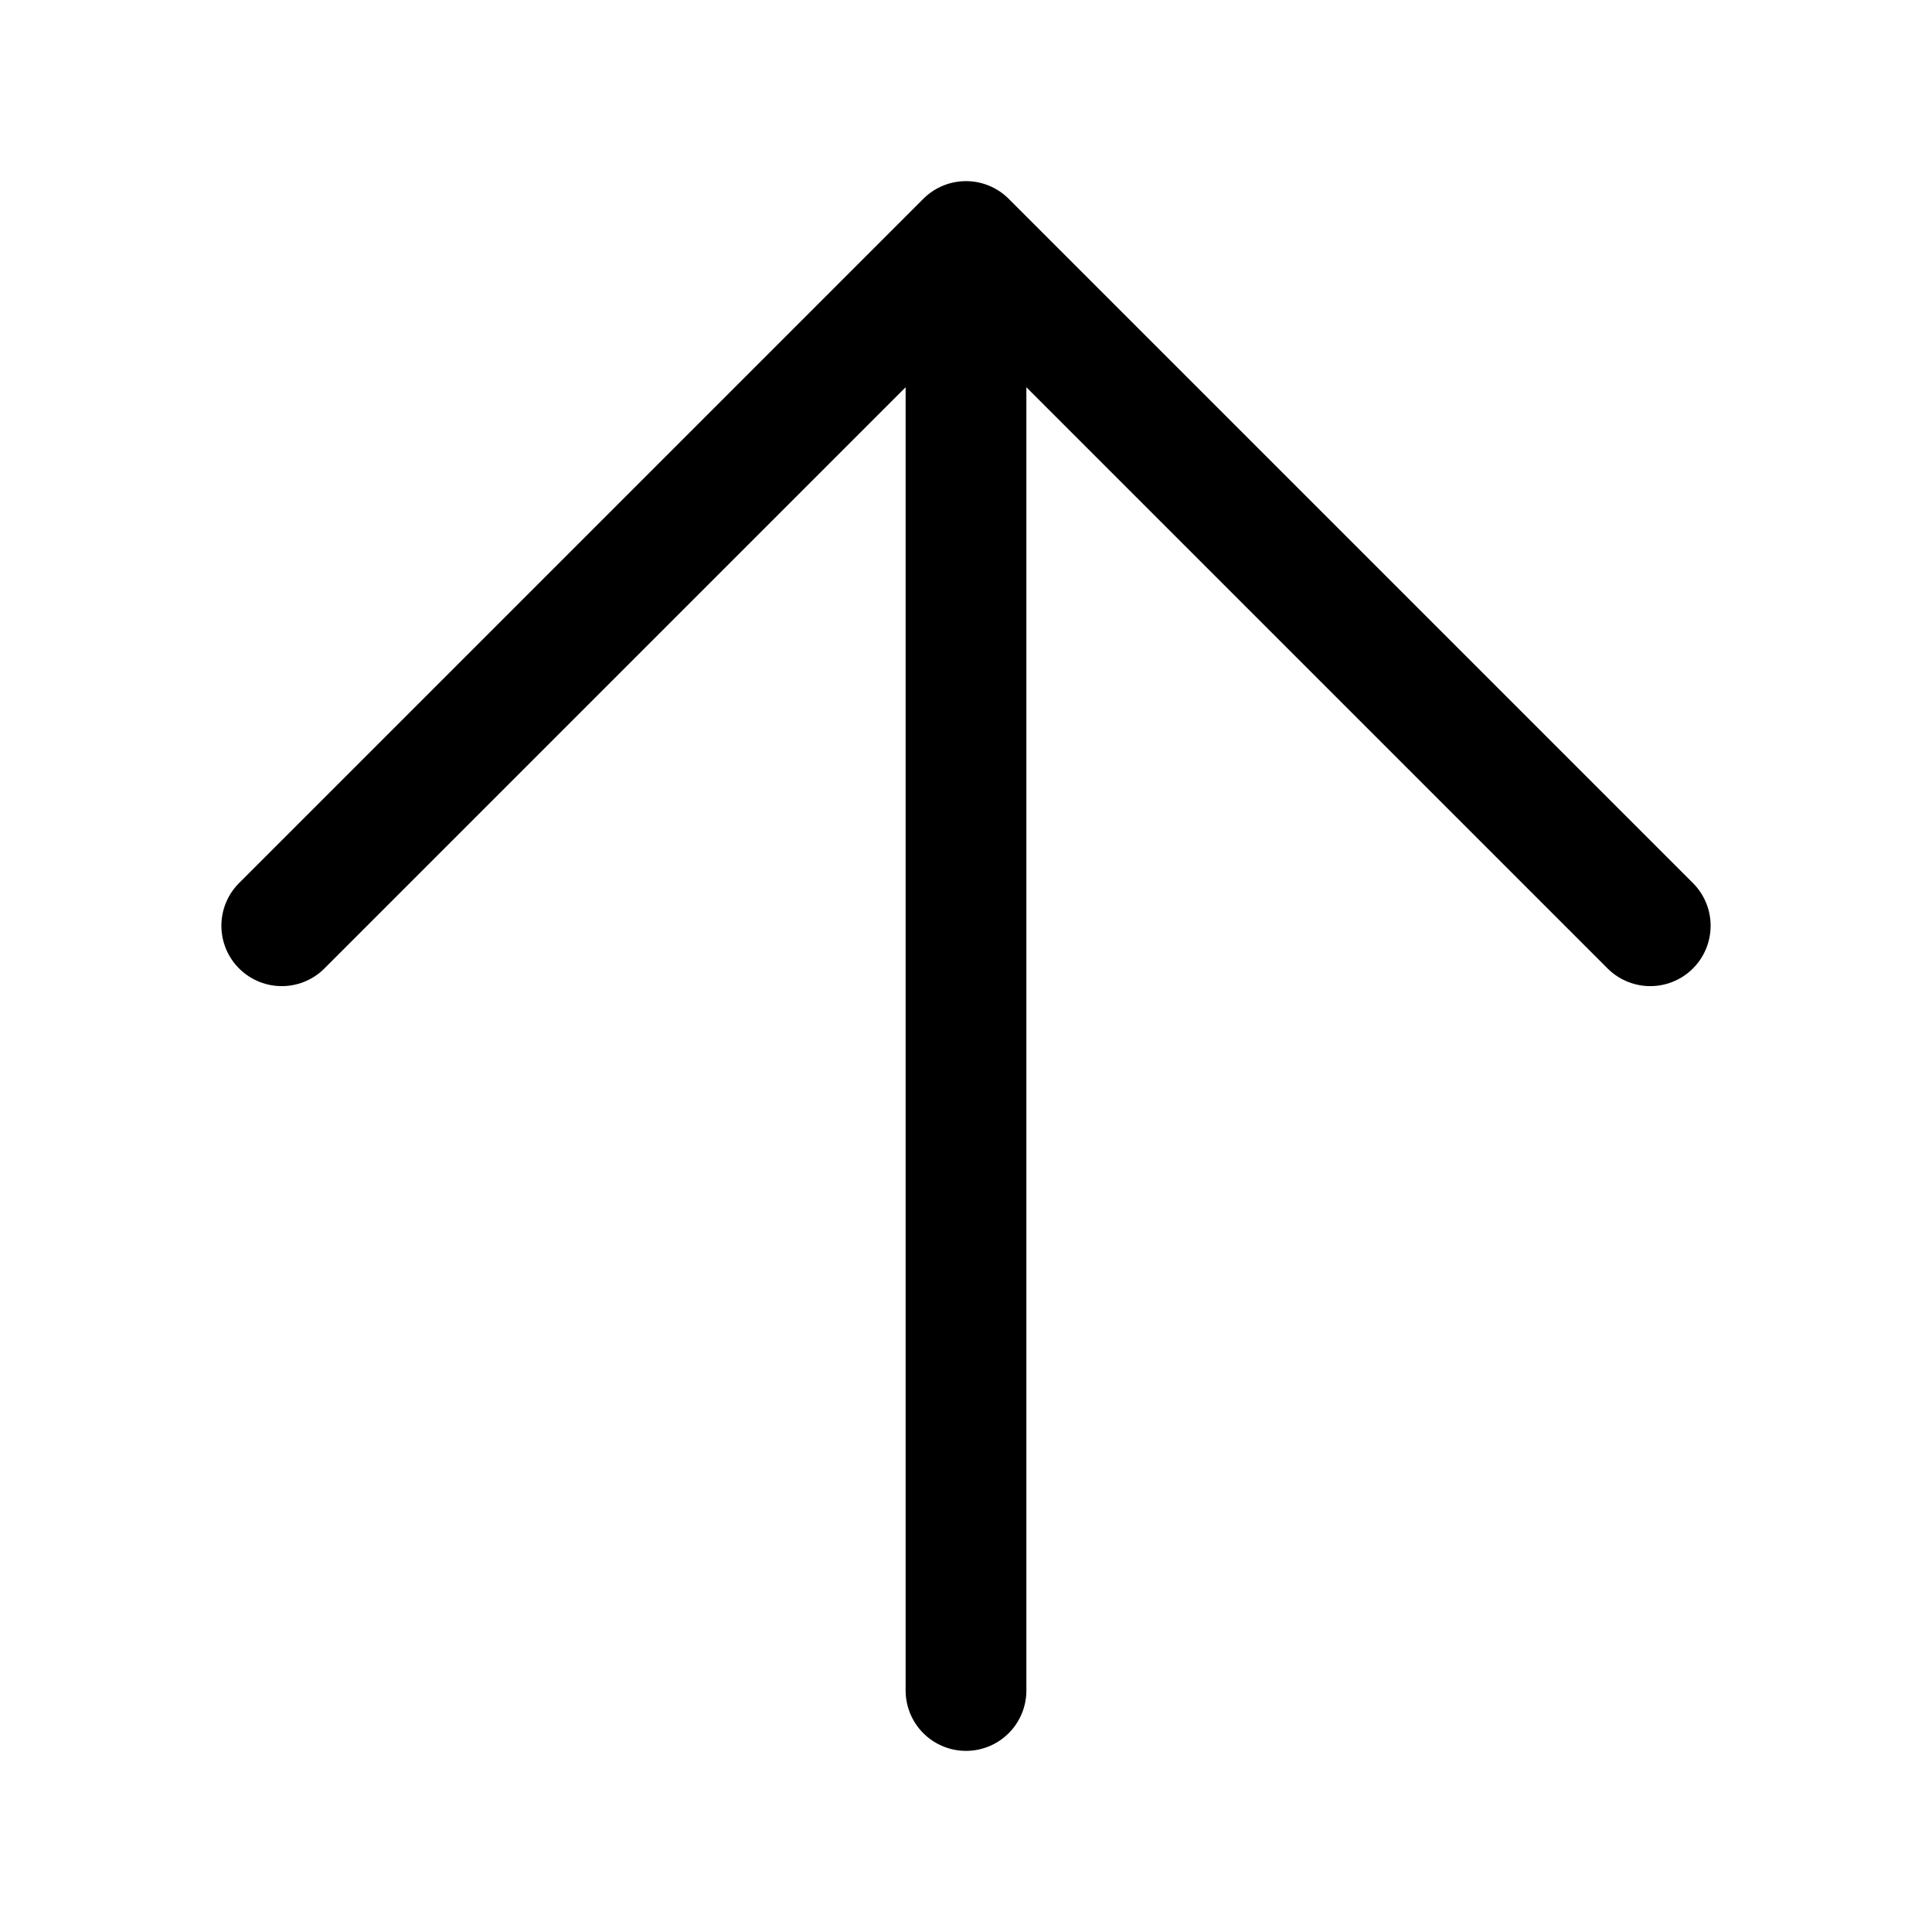
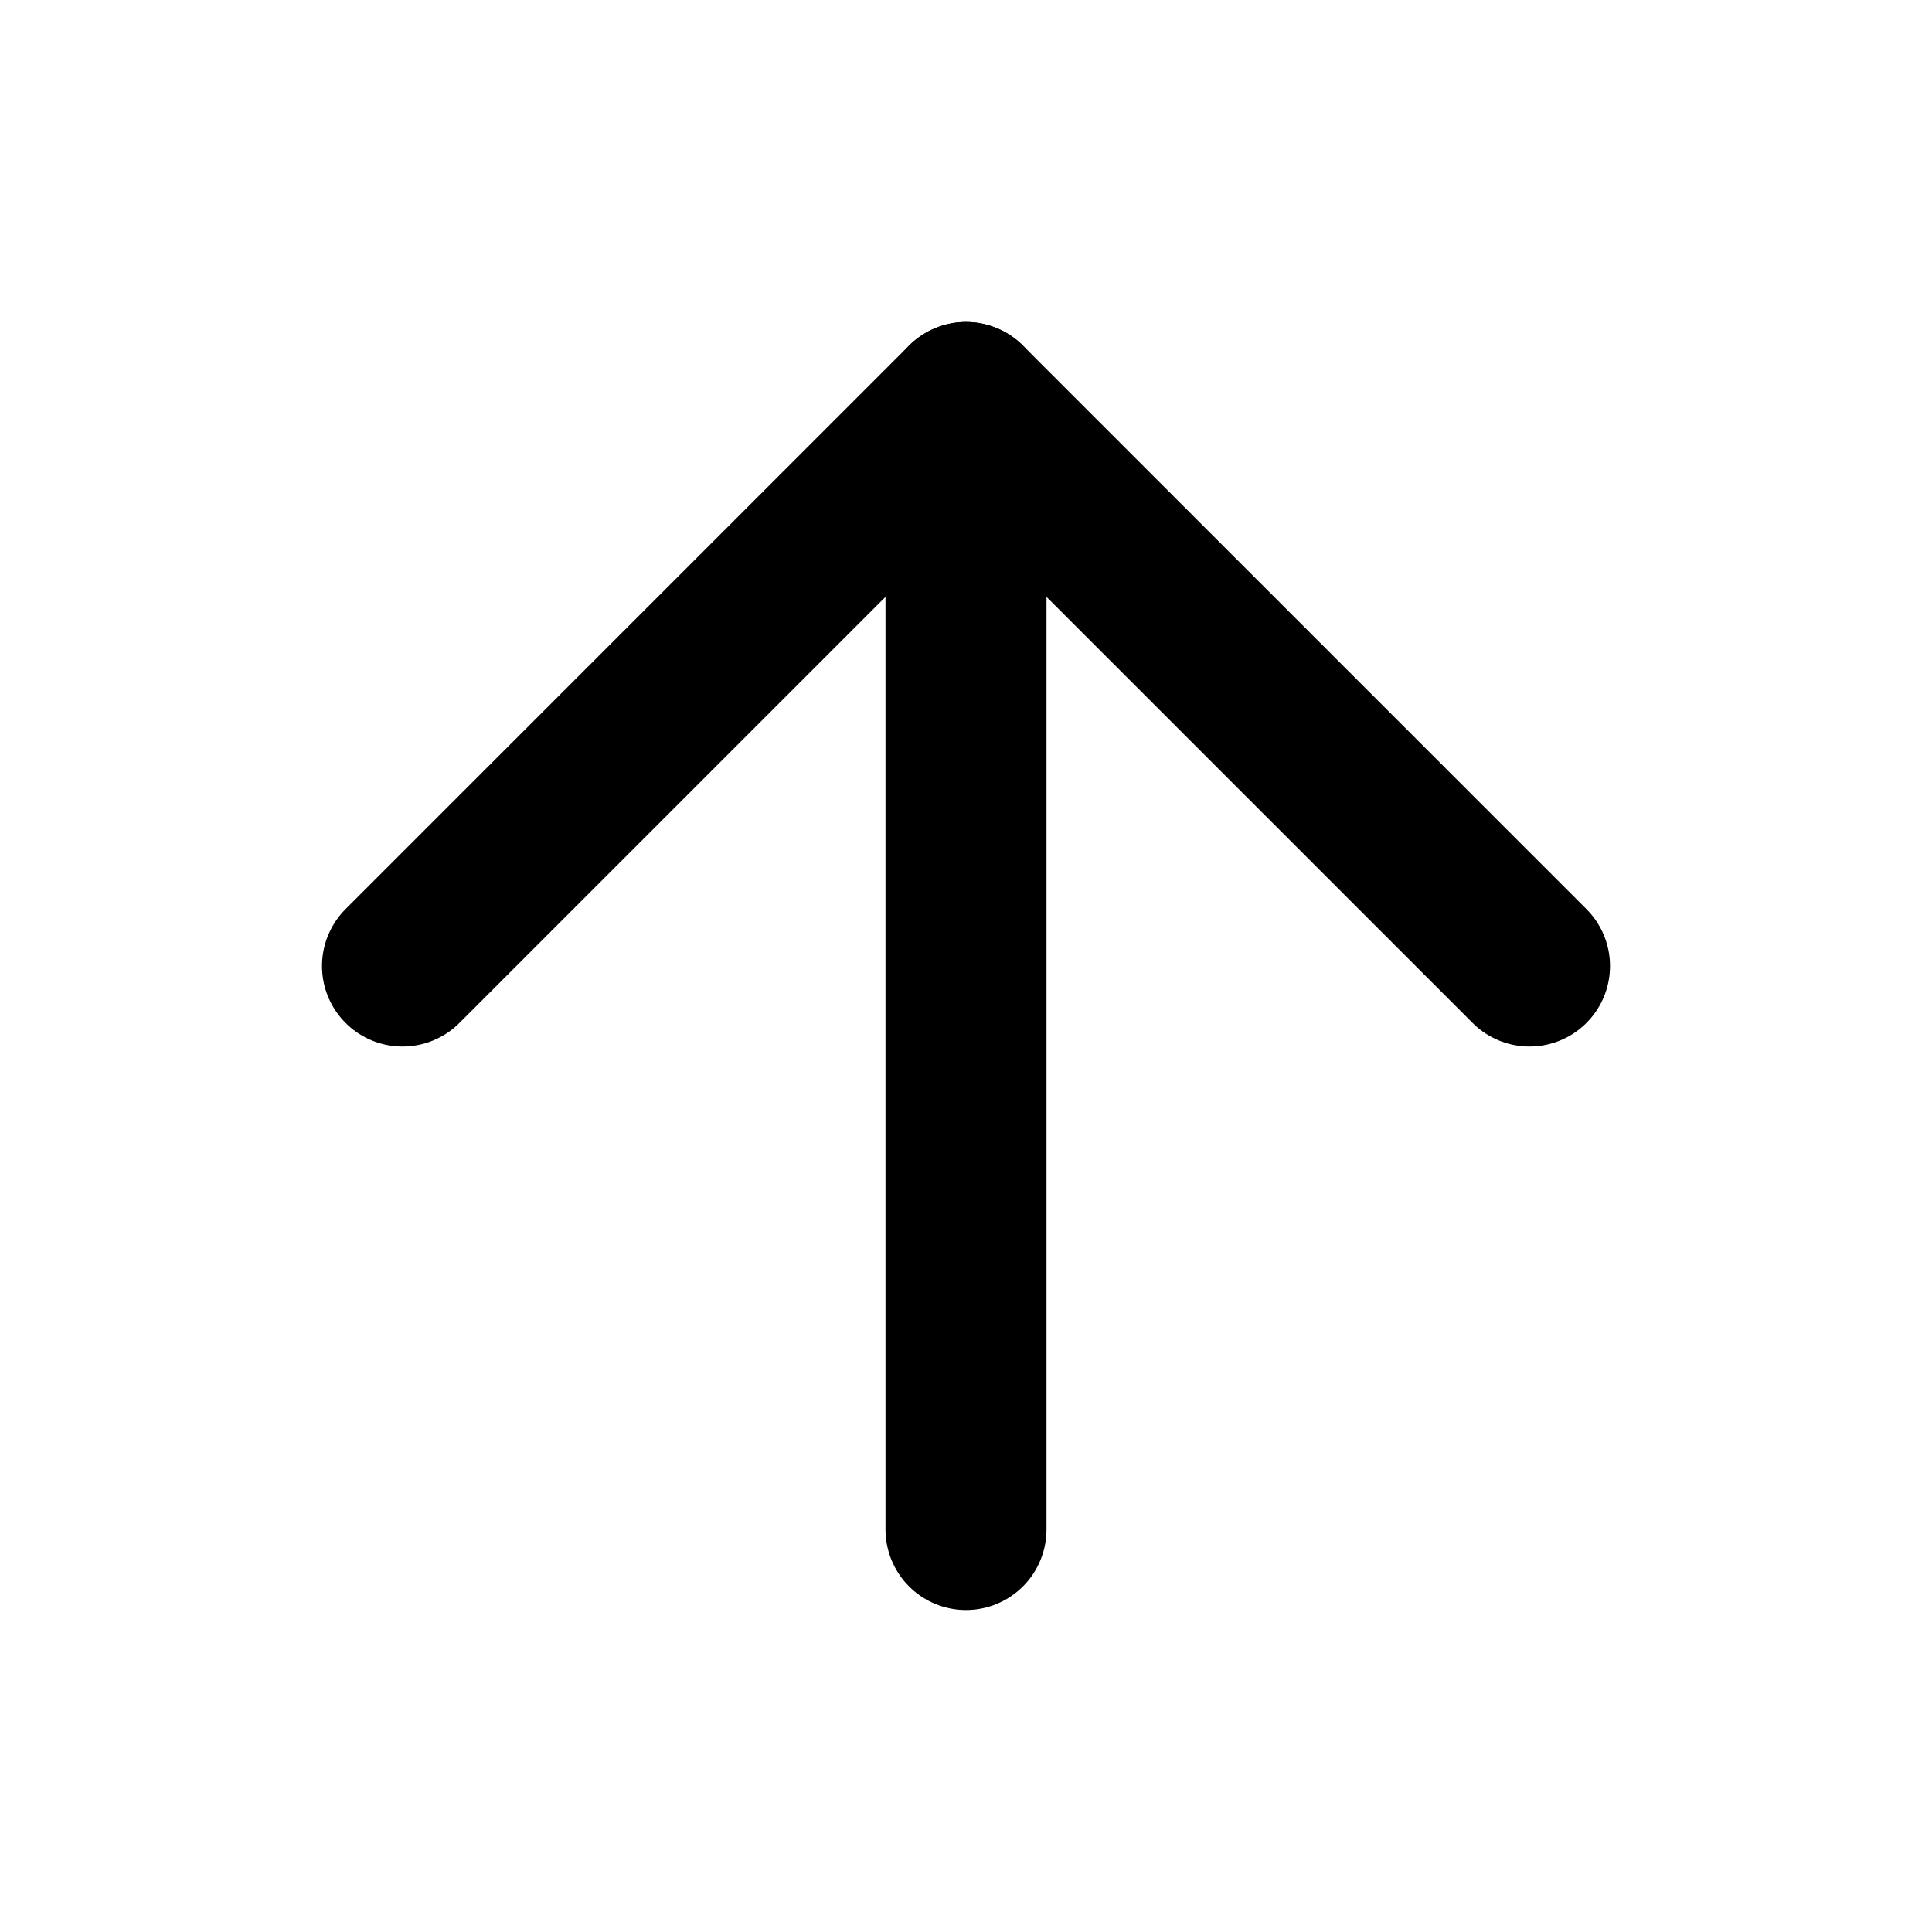
- <svg xmlns="http://www.w3.org/2000/svg" width="24px" height="24px" viewBox="0 0 24 24" stroke-width="1.5" fill="none" color="#000000">
-   <path d="M12 21L12 3M12 3L20.5 11.5M12 3L3.5 11.5" stroke="#000000" stroke-width="1.5" stroke-linecap="round" stroke-linejoin="round" />
+ <svg xmlns="http://www.w3.org/2000/svg" width="24" height="24" viewBox="0 0 24 24" fill="none" stroke="currentColor" stroke-width="2" stroke-linecap="round" stroke-linejoin="round" class="lucide lucide-arrow-up-icon lucide-arrow-up">
+   <path d="m5 12 7-7 7 7" />
+   <path d="M12 19V5" />
</svg>
